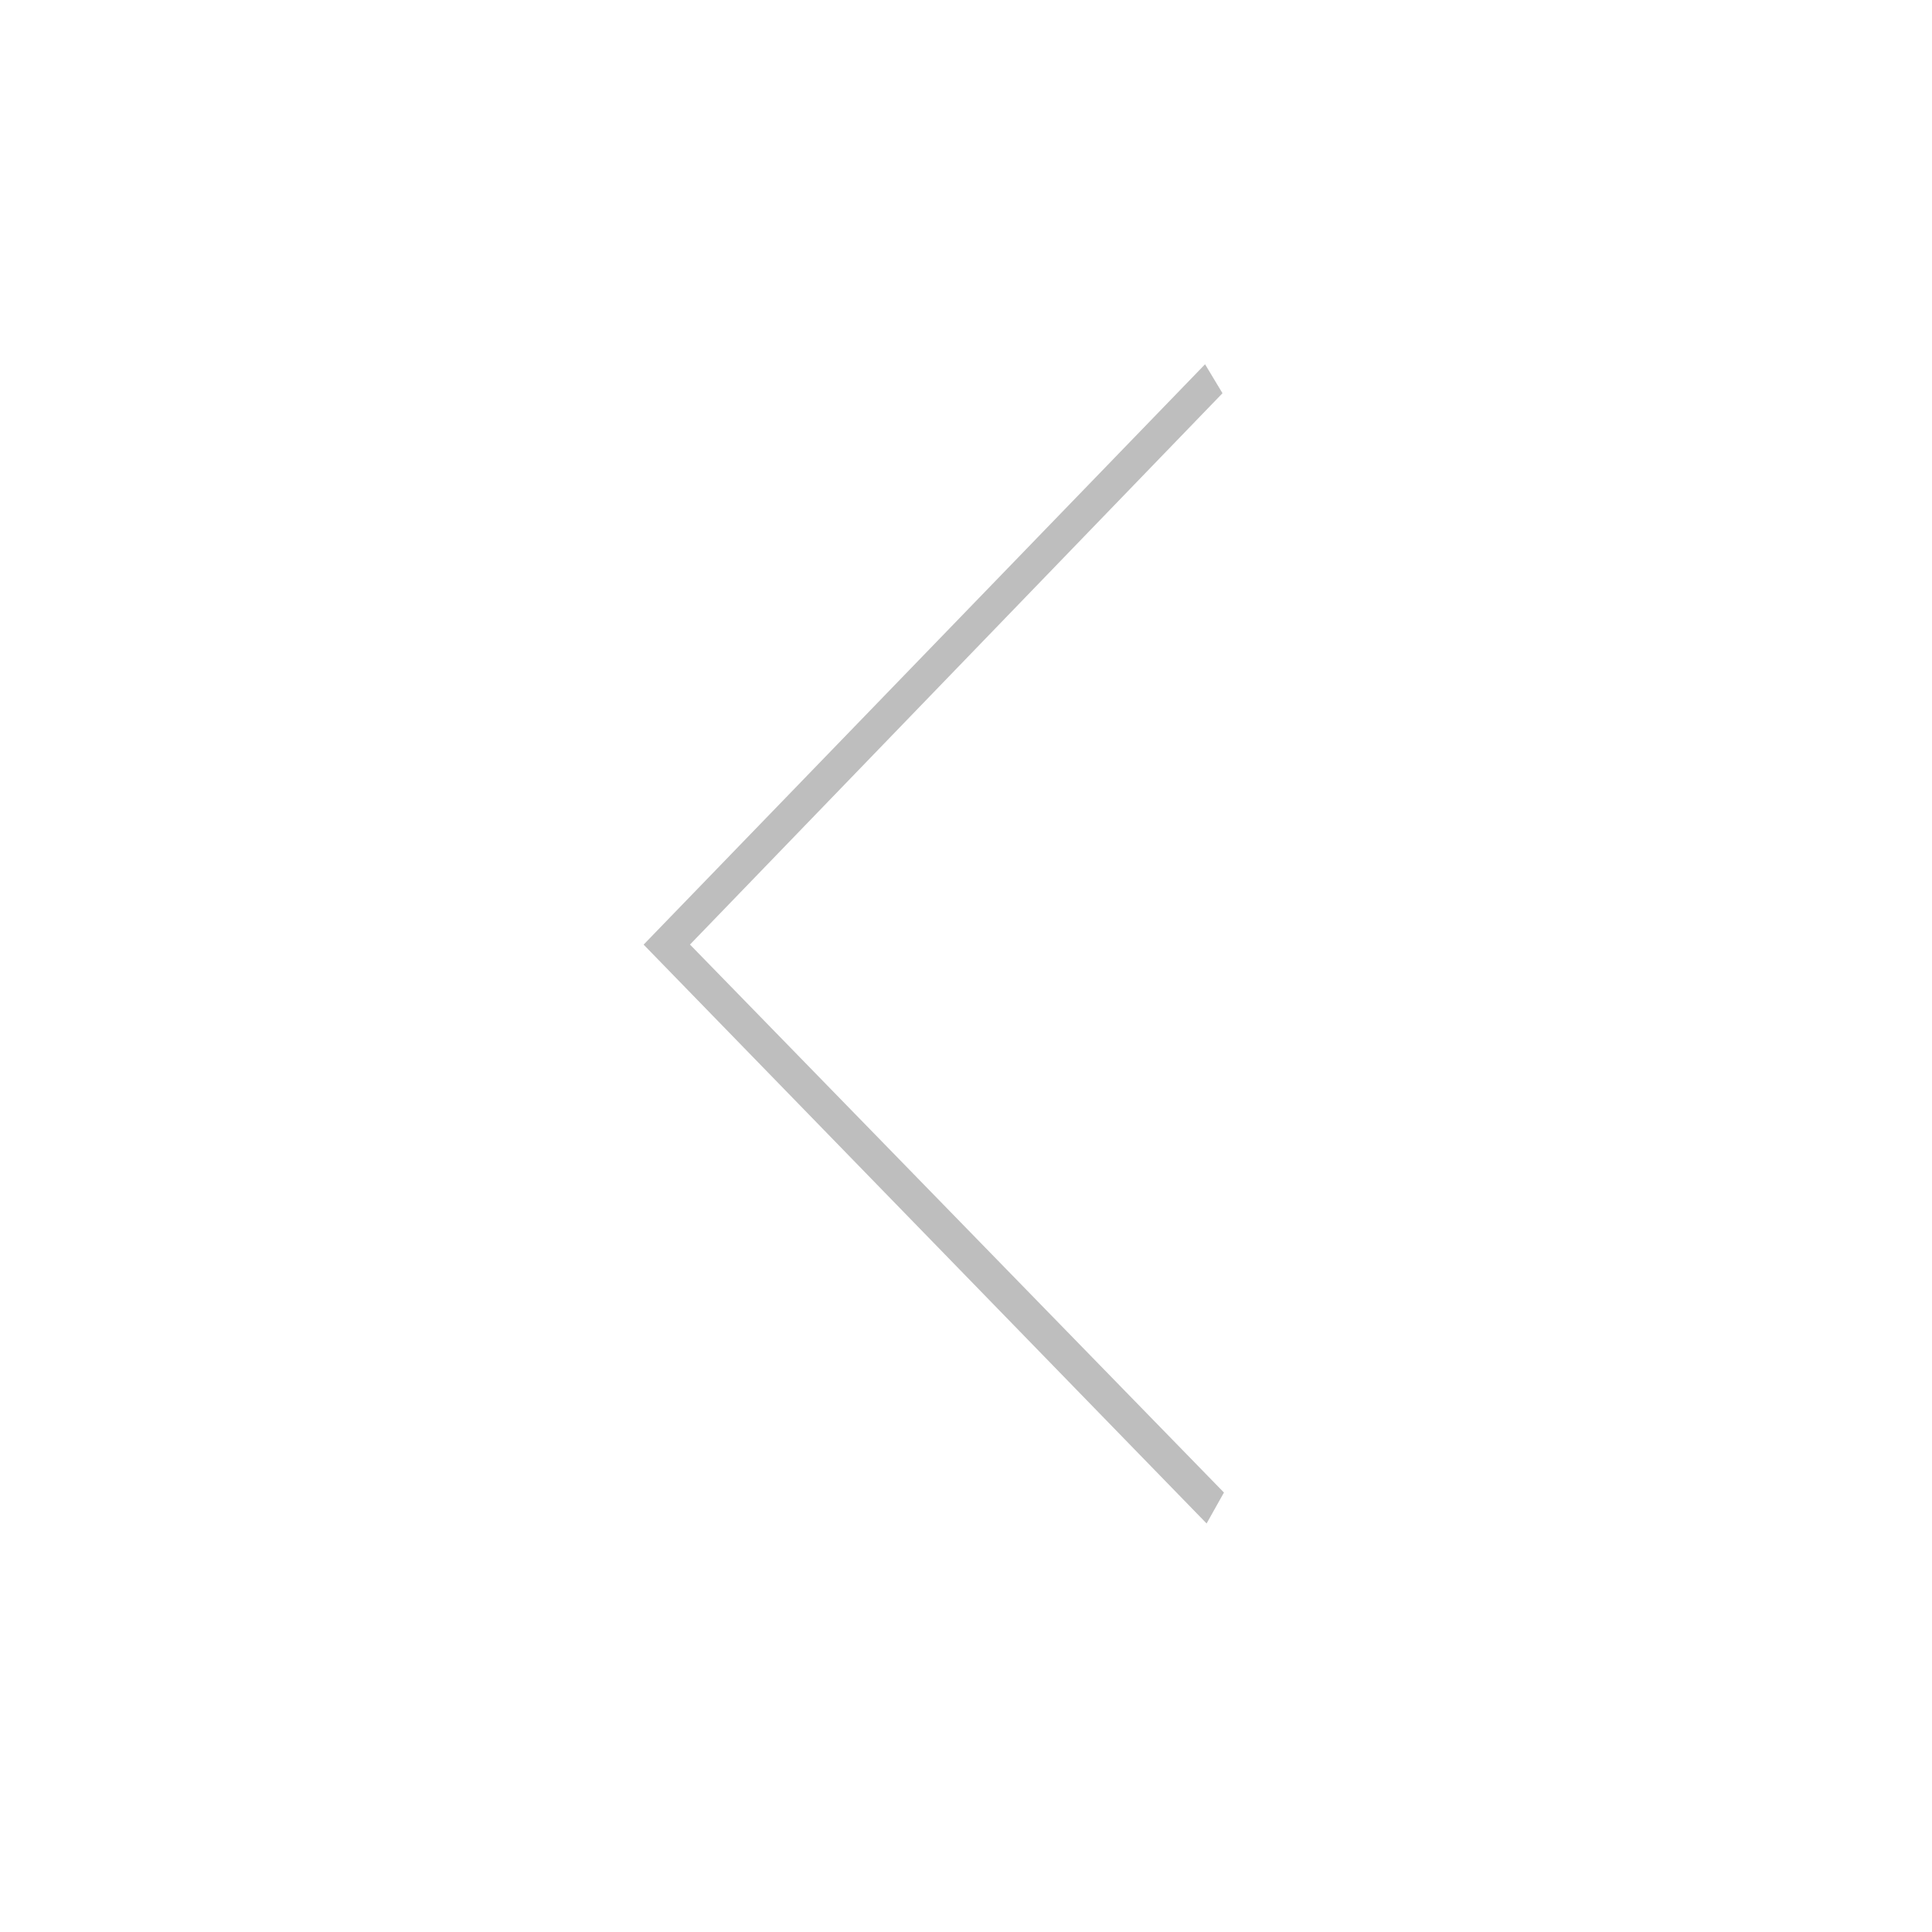
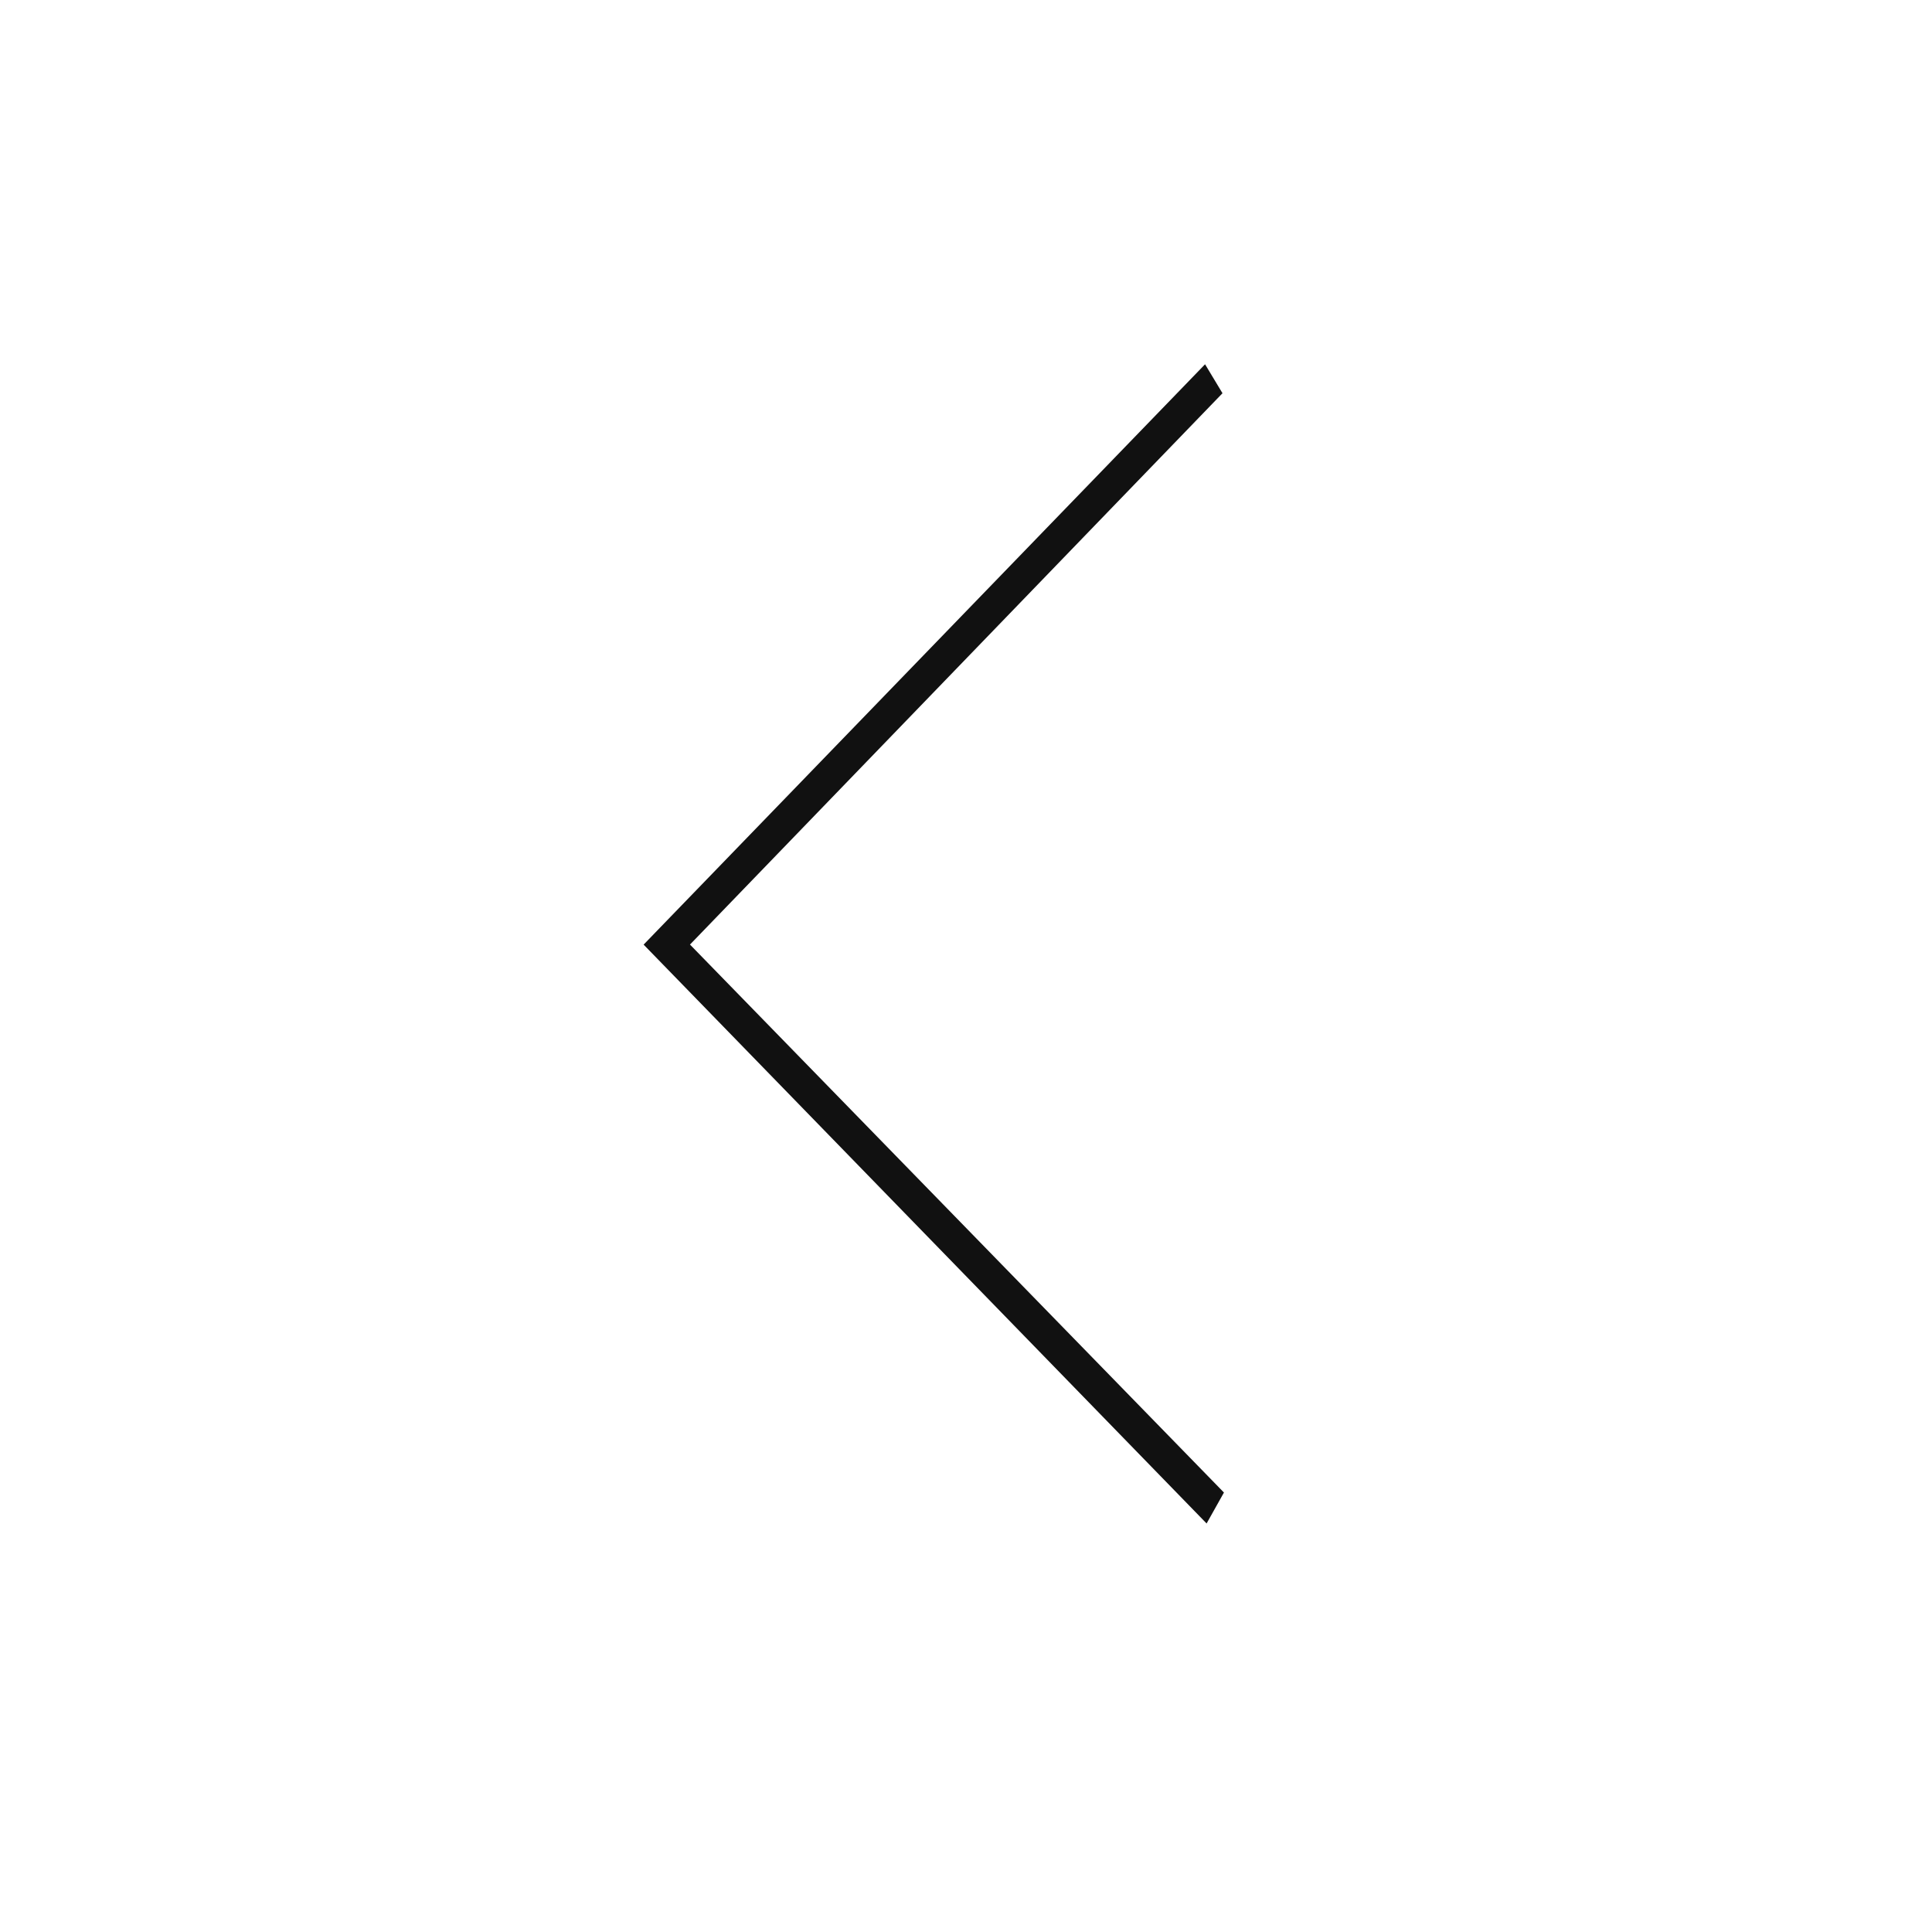
- <svg xmlns="http://www.w3.org/2000/svg" width="100" height="100">
+ <svg xmlns="http://www.w3.org/2000/svg" fill="#ff9600" width="100" height="100">
  <g>
    <rect fill="none" id="canvas_background" height="402" width="582" y="-1" x="-1" />
  </g>
  <g>
-     <polygon stroke="null" transform="rotate(-90.07604 48.31359,48.87396) " id="svg_1" points="19.914,63.874 48.314,36.274 76.814,63.874 78.314,62.974 48.314,33.874 18.314,62.974 19.914,63.874 " fill="#bebebe" />
+     <polygon stroke="null" transform="rotate(-90.07604 48.31359,48.87396) " id="svg_1" points="19.914,63.874 48.314,36.274 76.814,63.874 78.314,62.974 48.314,33.874 18.314,62.974 19.914,63.874 " fill="#111" />
  </g>
</svg>
